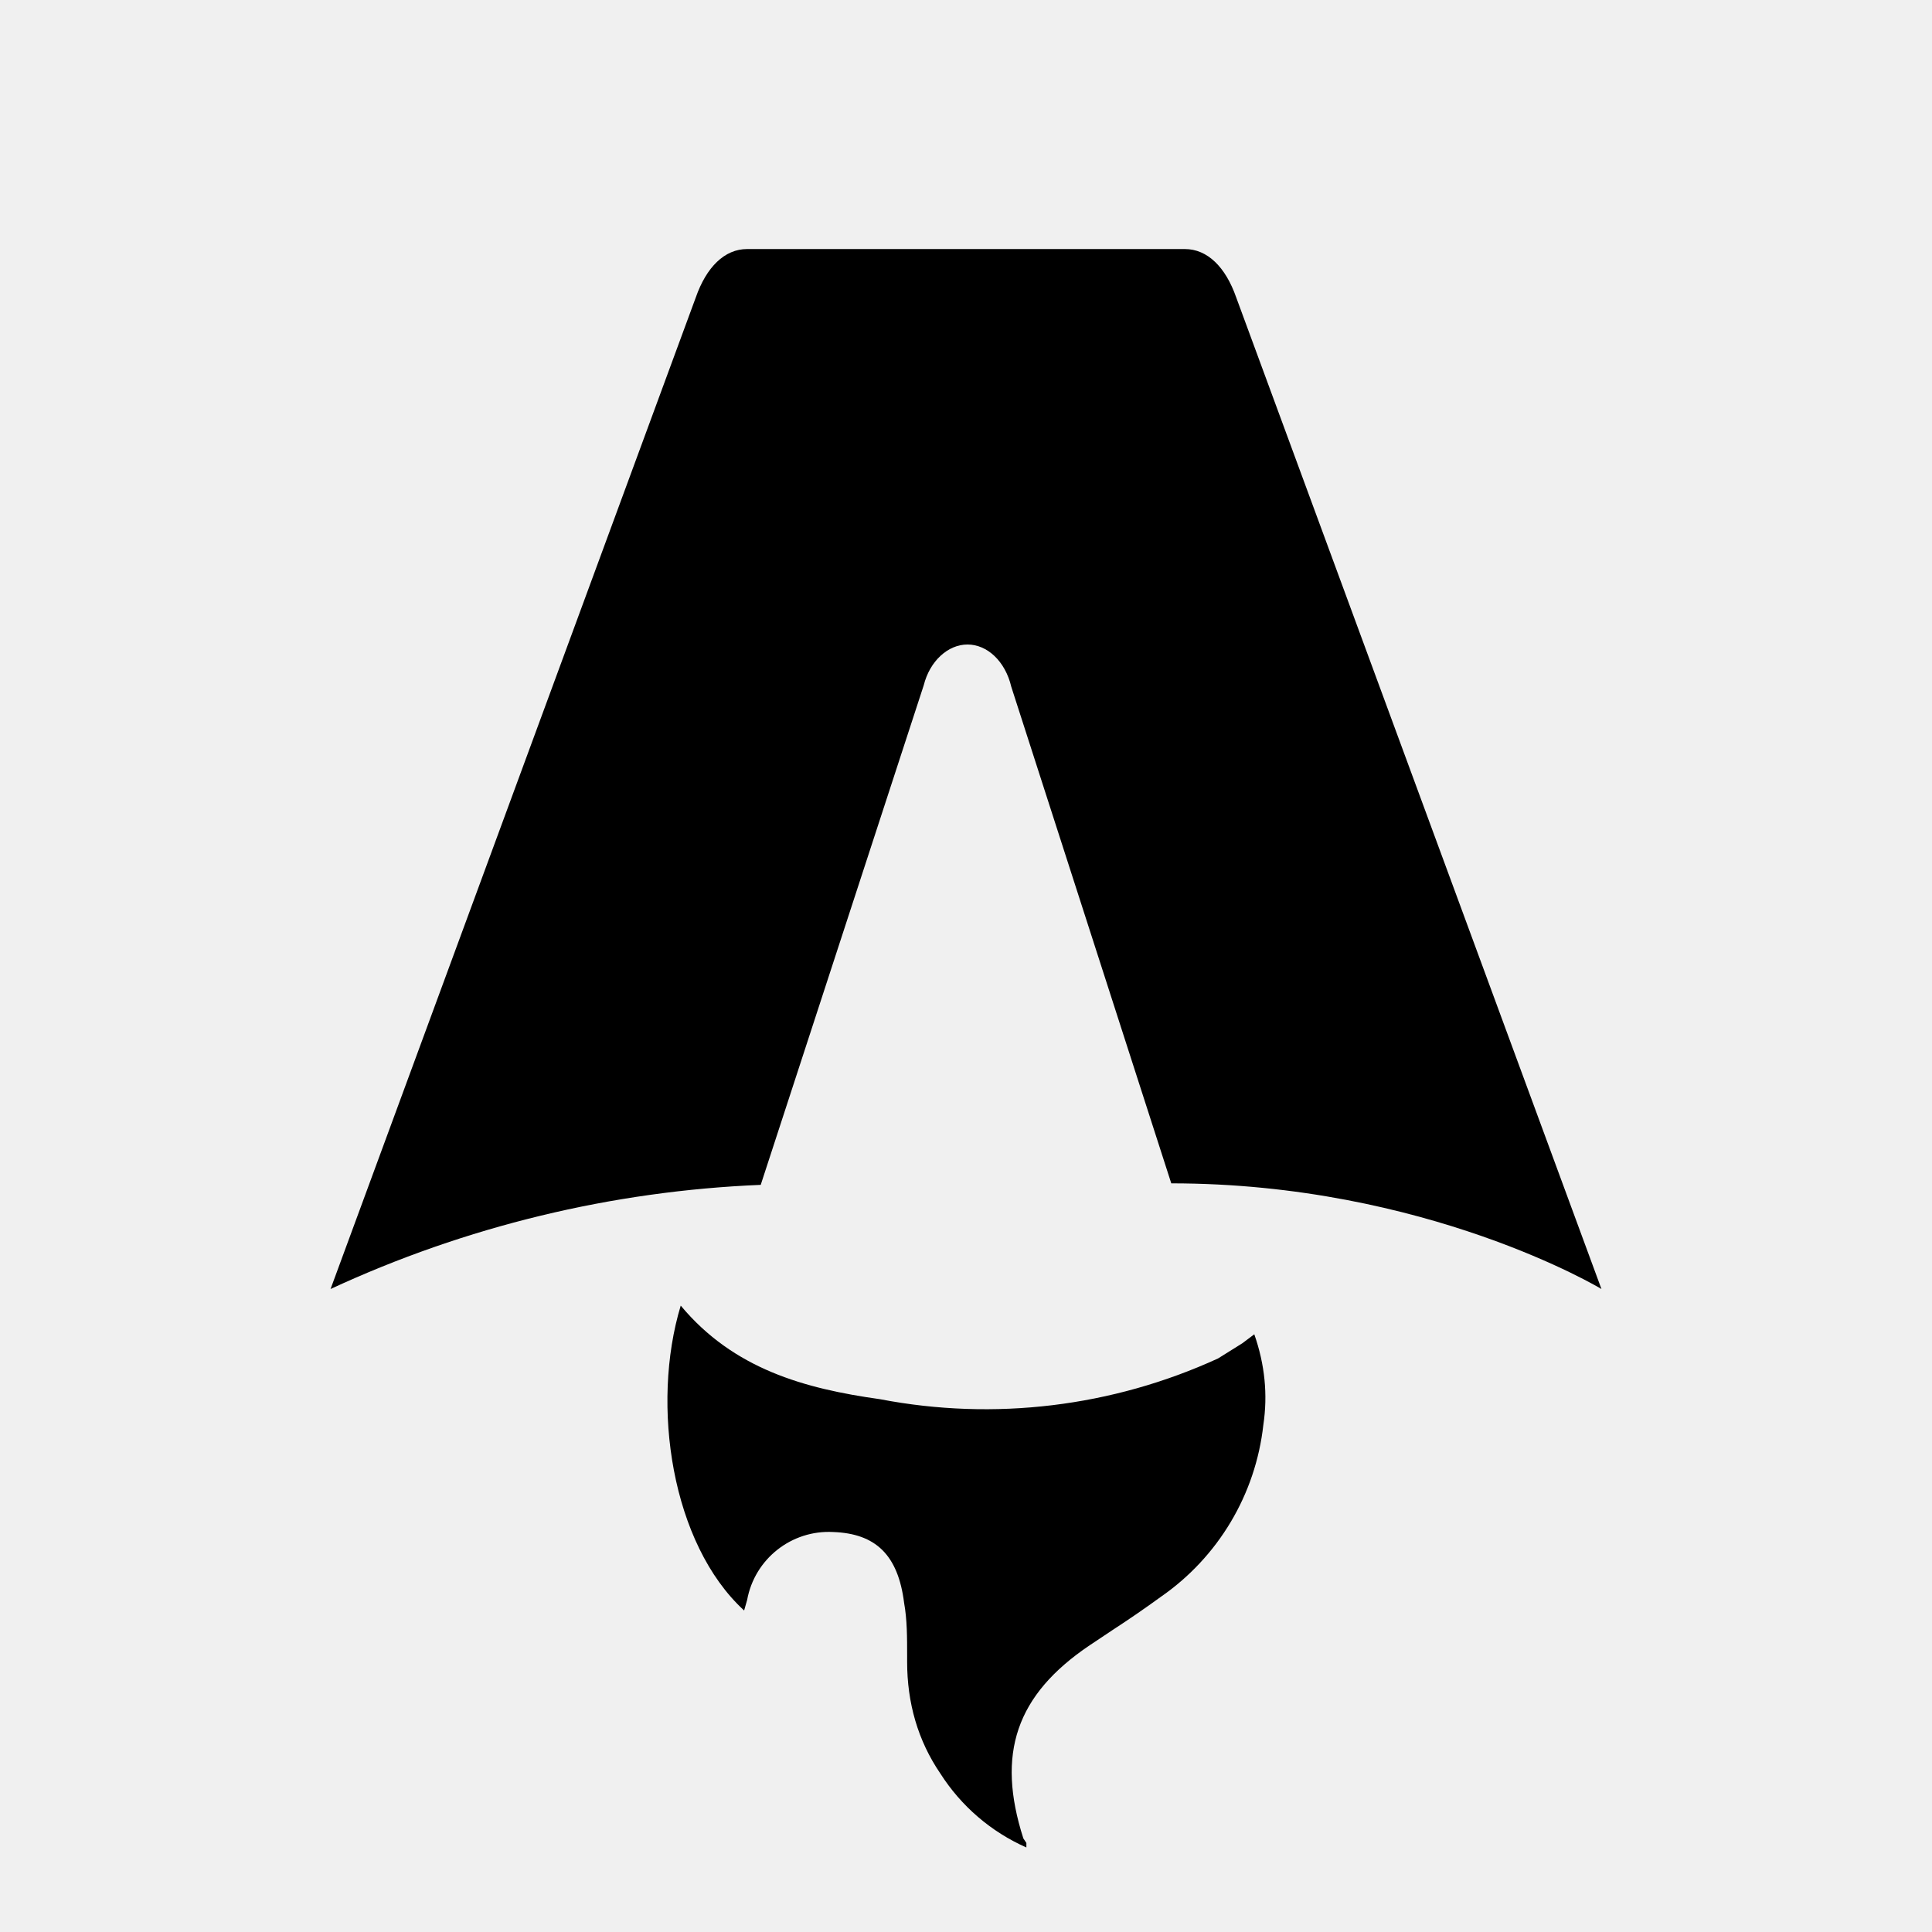
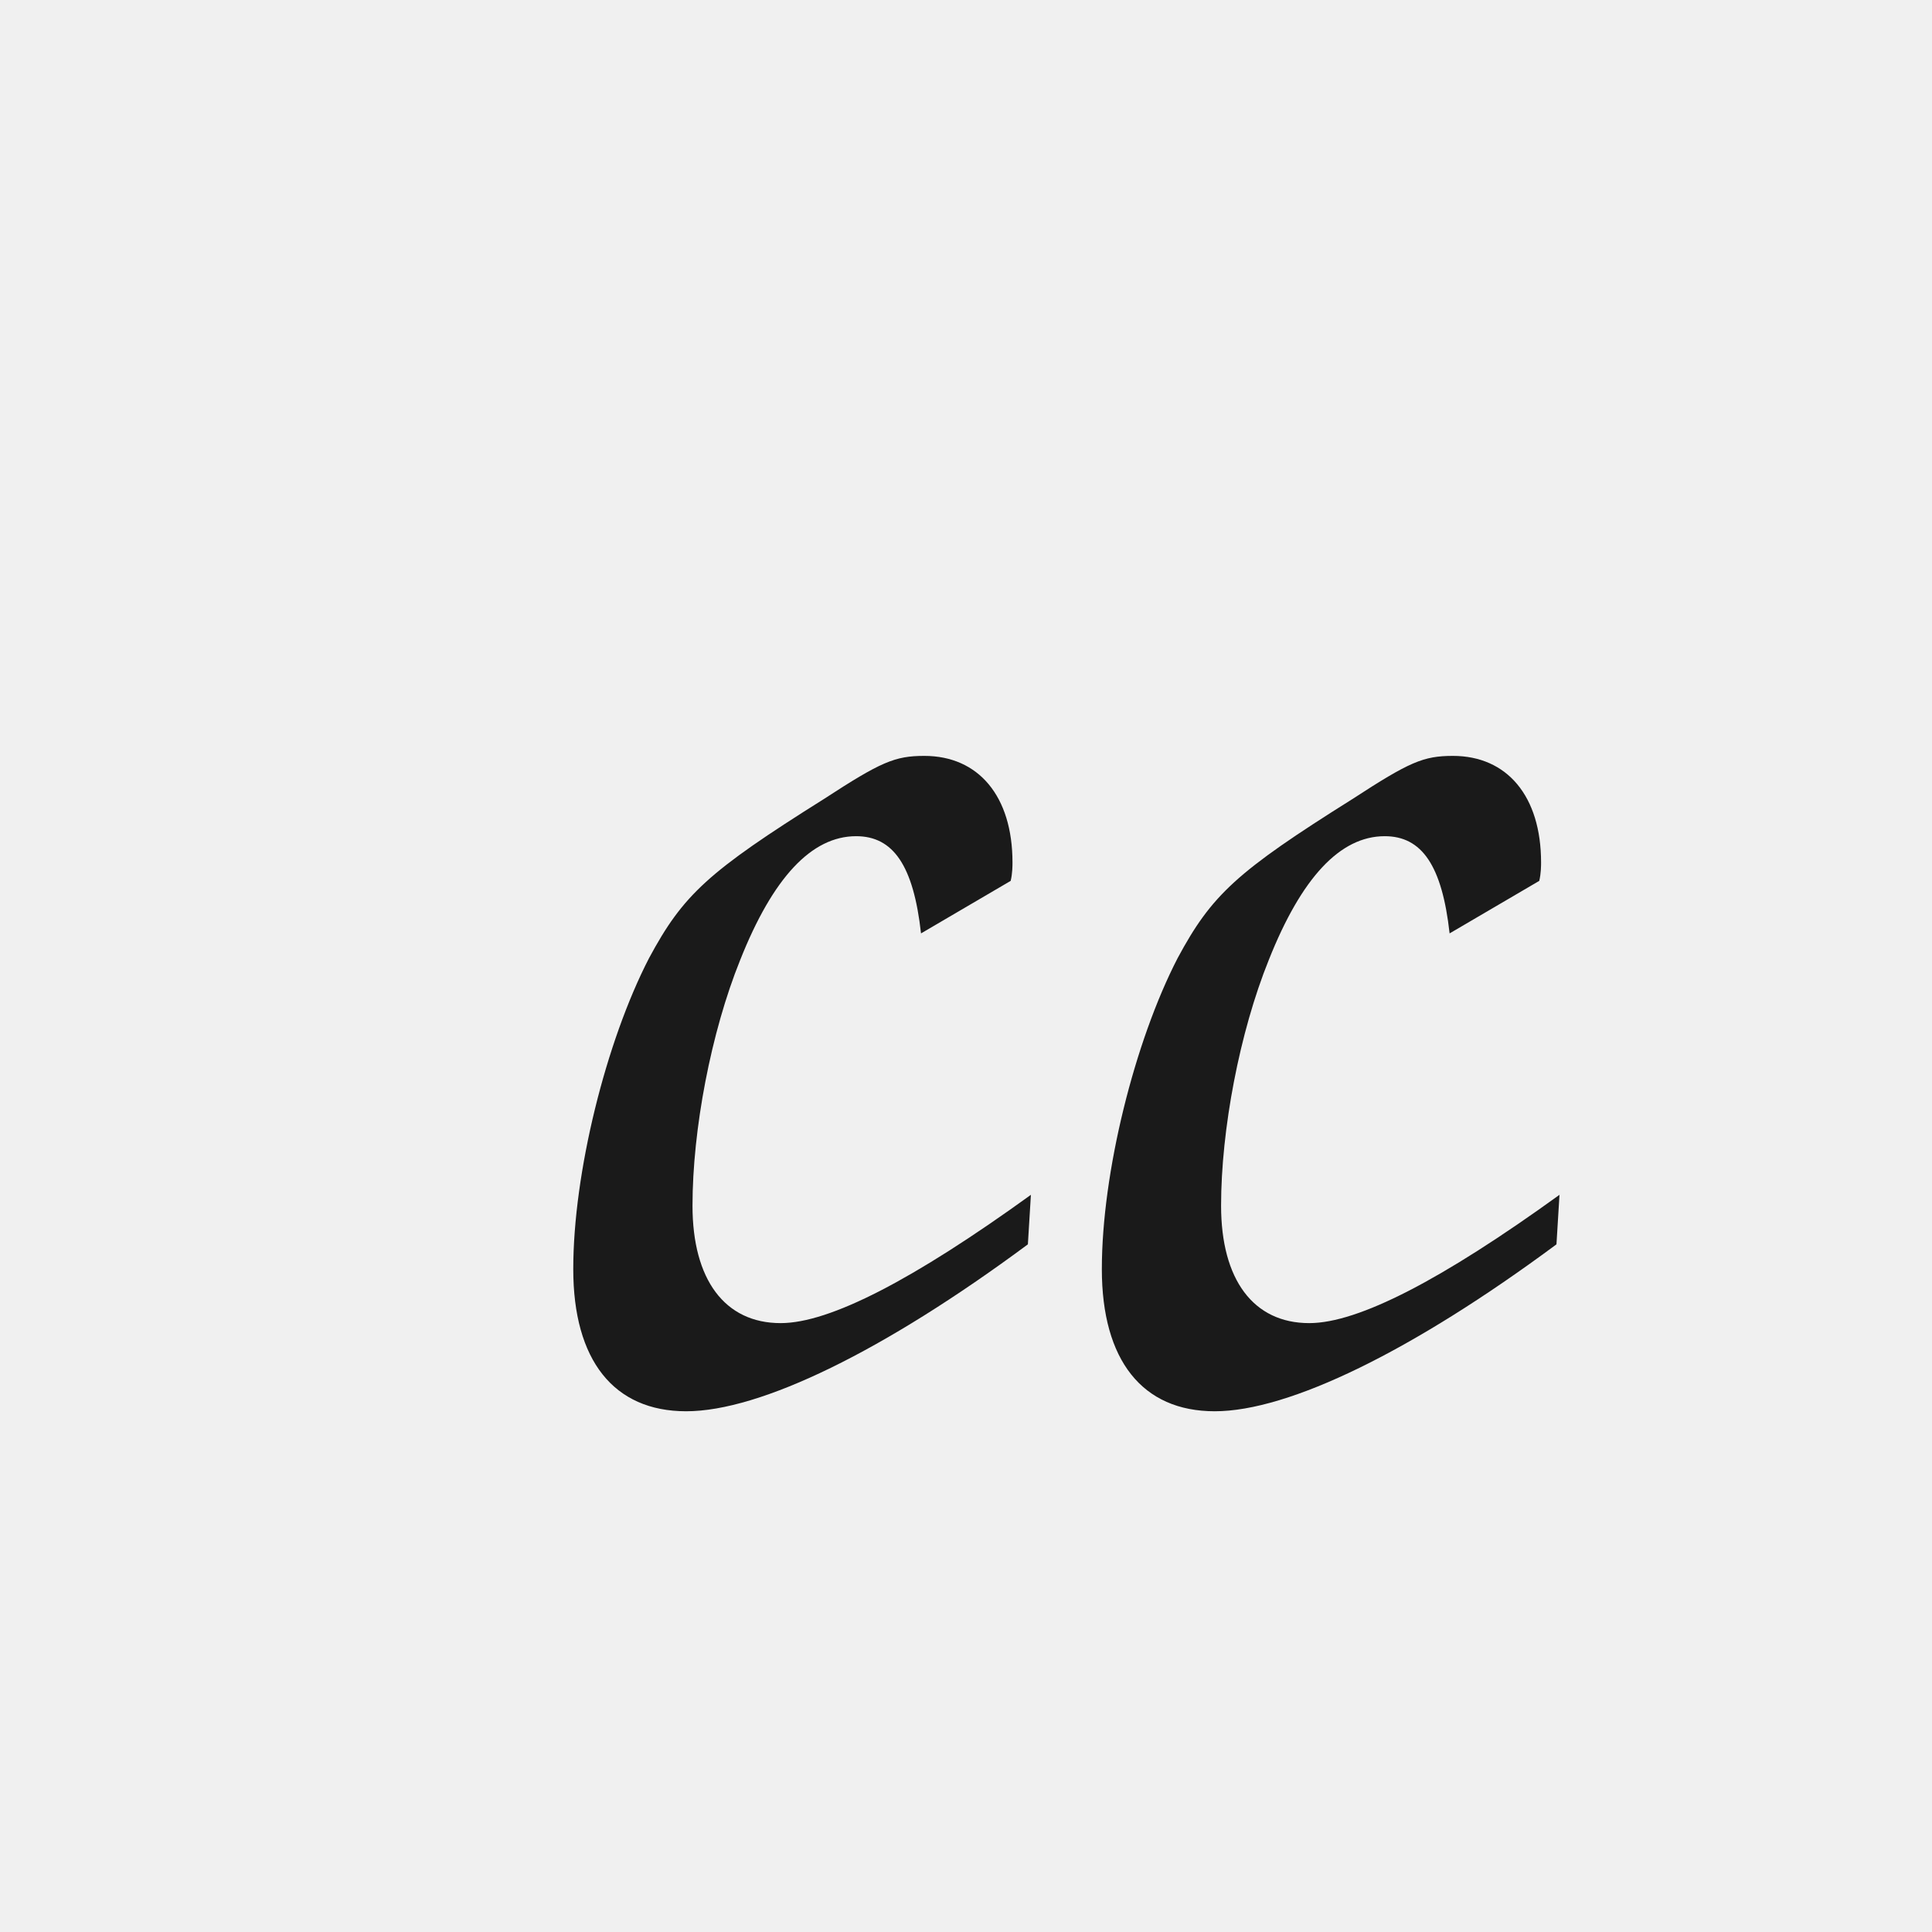
- <svg xmlns="http://www.w3.org/2000/svg" fill="none" viewBox="0 0 128 128">
-   <path d="M50.4 78.5a75.1 75.1 0 0 0-28.5 6.9l24.2-65.7c.7-2 1.9-3.2 3.4-3.2h29c1.5 0 2.7 1.2 3.4 3.2l24.2 65.7s-11.6-7-28.5-7L67 45.5c-.4-1.7-1.6-2.8-2.9-2.8-1.3 0-2.5 1.1-2.9 2.7L50.4 78.5Zm-1.1 28.2Zm-4.2-20.2c-2 6.6-.6 15.8 4.2 20.2a17.5 17.5 0 0 1 .2-.7 5.5 5.5 0 0 1 5.7-4.5c2.8.1 4.3 1.5 4.7 4.7.2 1.1.2 2.3.2 3.5v.4c0 2.7.7 5.2 2.2 7.4a13 13 0 0 0 5.7 4.9v-.3l-.2-.3c-1.8-5.6-.5-9.5 4.4-12.8l1.5-1a73 73 0 0 0 3.2-2.2 16 16 0 0 0 6.8-11.4c.3-2 .1-4-.6-6l-.8.6-1.6 1a37 37 0 0 1-22.4 2.7c-5-.7-9.7-2-13.2-6.2Z" />
+ <svg xmlns="http://www.w3.org/2000/svg" viewBox="0 0 100 100">
  <style>
-         path { fill: #000; }
-         @media (prefers-color-scheme: dark) {
-             path { fill: #FFF; }
-         }
-     </style>
+     text { fill: #1A1A1A; }
+     @media (prefers-color-scheme: dark) {
+       text { fill: #F5F0E5; }
+     }
+   </style>
+   <text x="50" y="72" font-family="Caveat, 'Brush Script MT', cursive" font-size="80" font-weight="600" text-anchor="middle">cc</text>
</svg>
